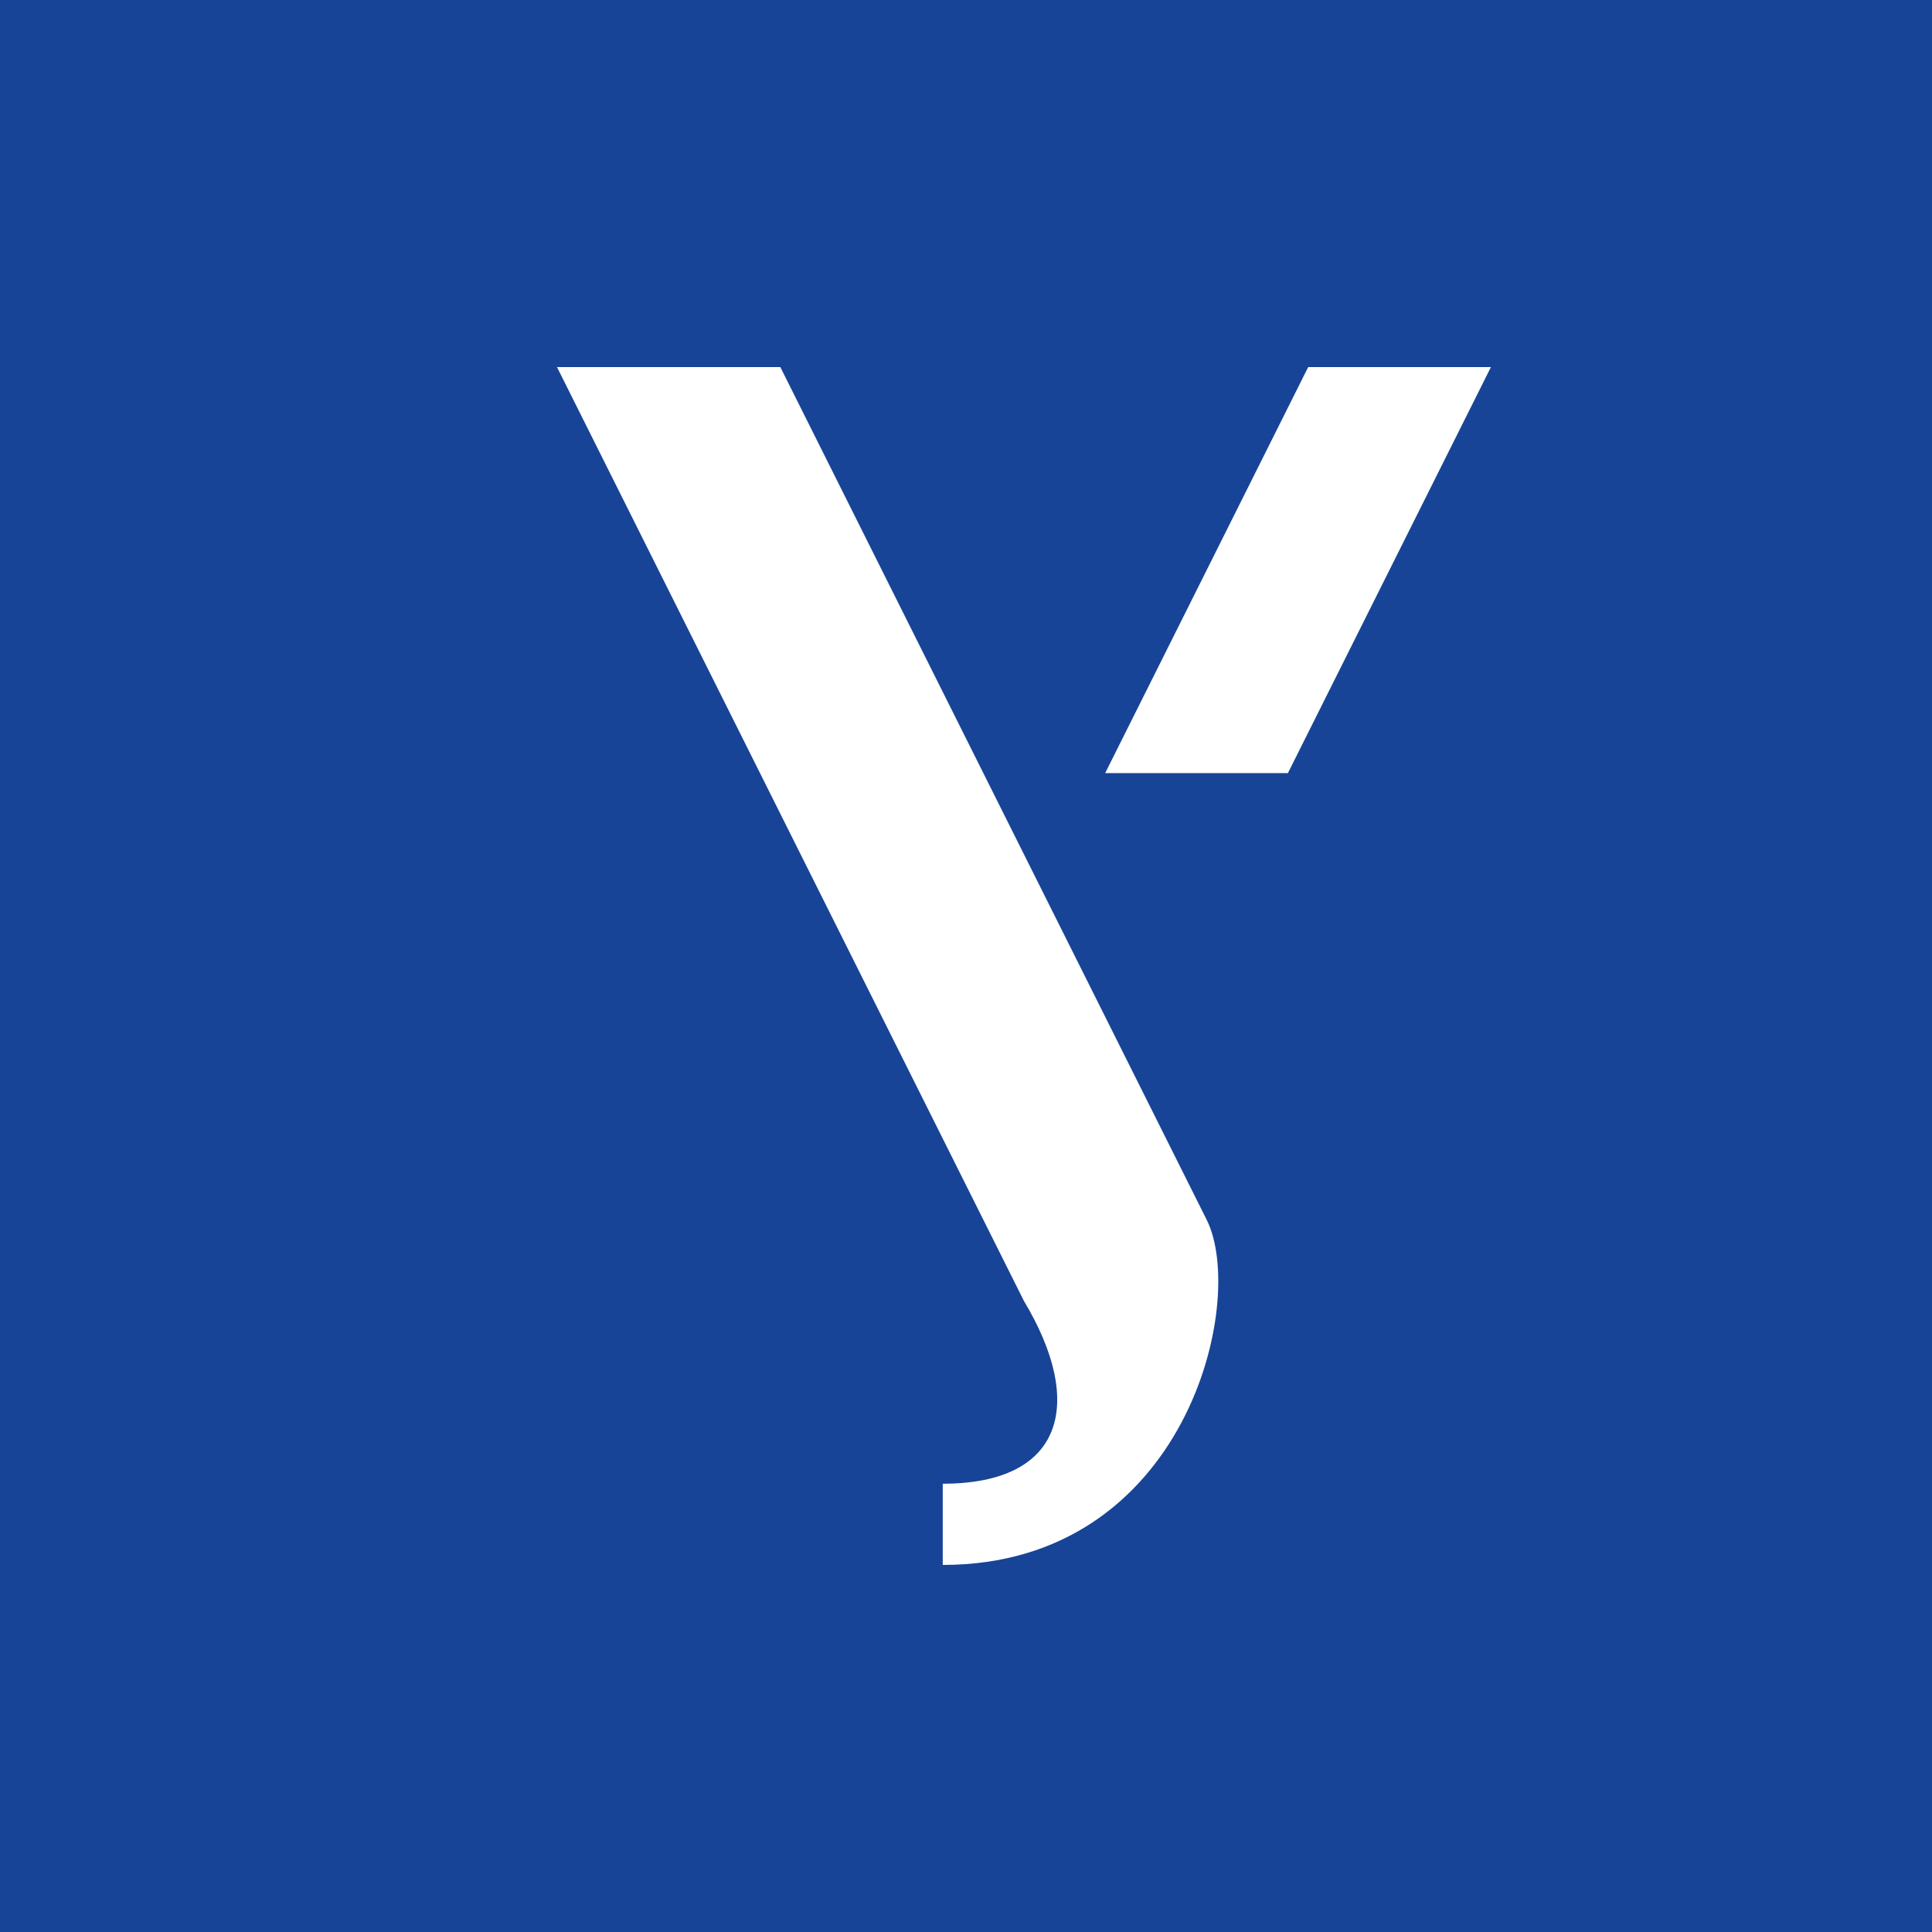
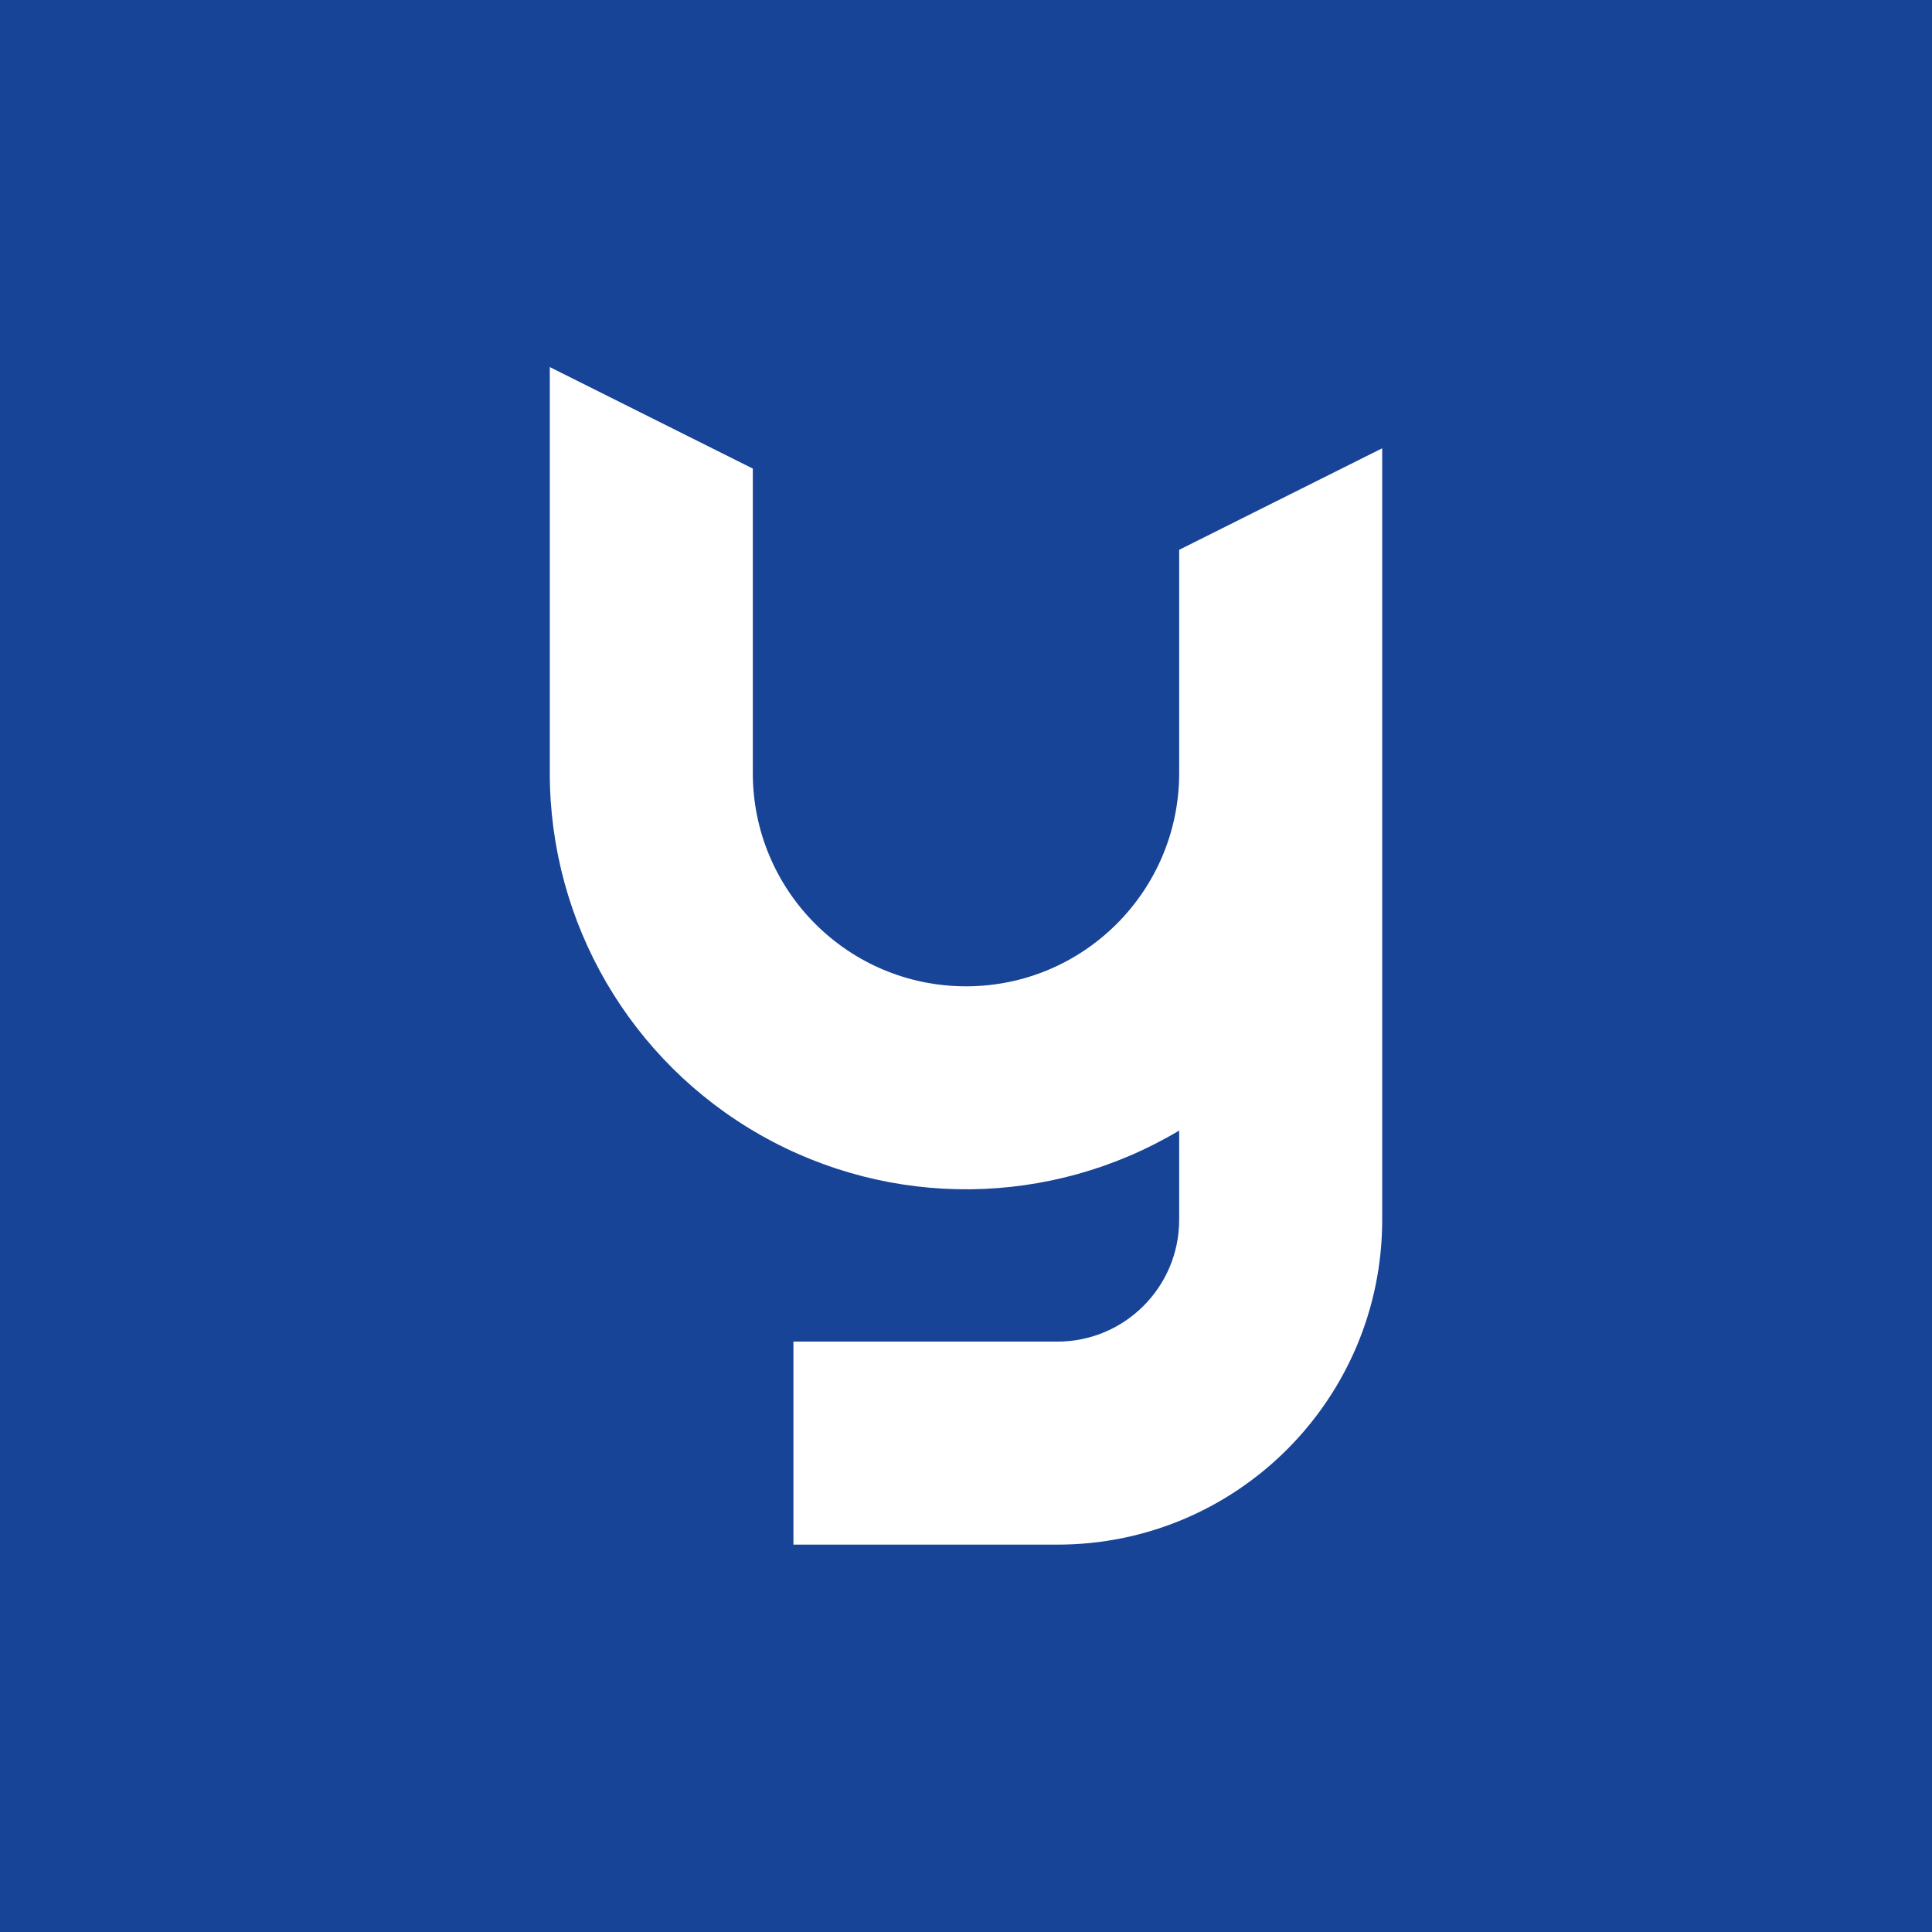
<svg xmlns="http://www.w3.org/2000/svg" viewBox="0 0 512 512" width="512" height="512" role="img" aria-label="УрФУ">
  <rect width="512" height="512" fill="#174496" />
-   <g fill="#FFFFFF" transform="translate(147.61 97.28) scale(2.6902)">
-     <path d="M0 0H22L64 84C68 92 62 118 38 118V110C50 110 52 102 46 92Z" />
-     <path d="M74 0H92L72 40H54Z" />
-   </g>
+   <path fill="#FFFFFF" transform="translate(145.7 97.28) scale(2.6902)" d="M0 0L20 10V40A21 21 0 0 0 62 40V18L82 8V84A32 32 0 0 1 50 116H24V96H50A12 12 0 0 0 62 84V75.21A41 41 0 0 1 0 40Z" />
</svg>
